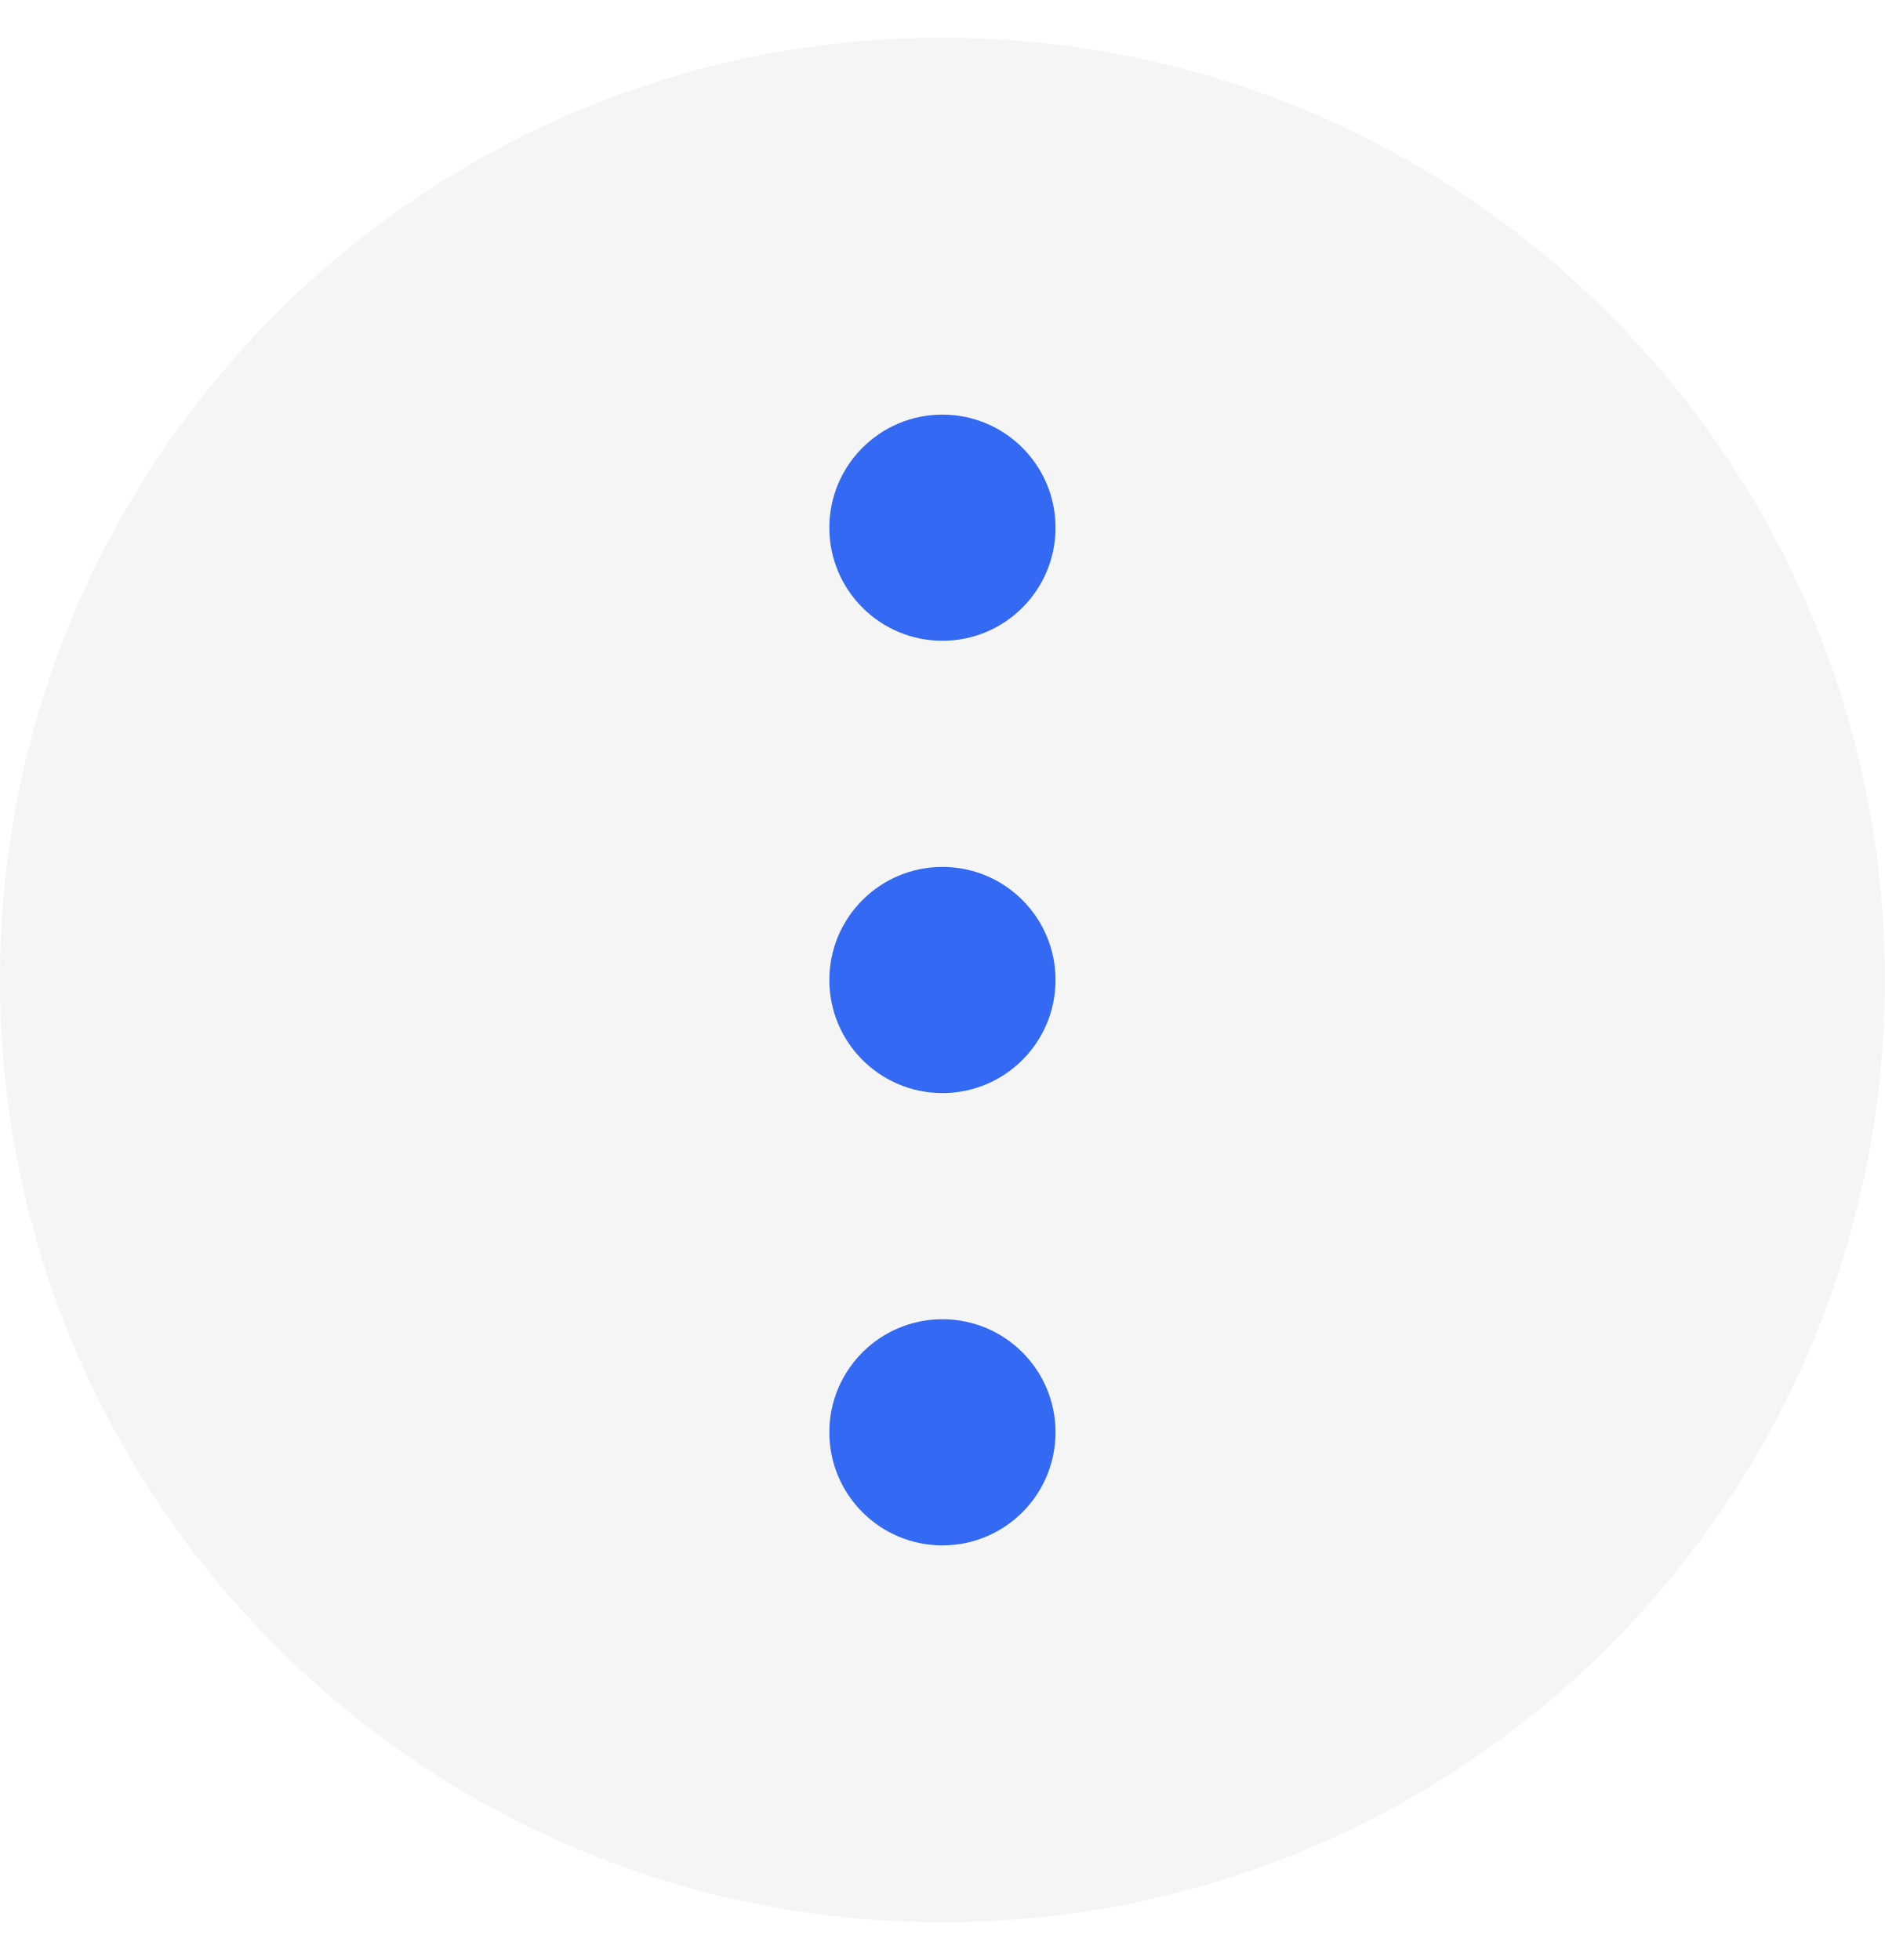
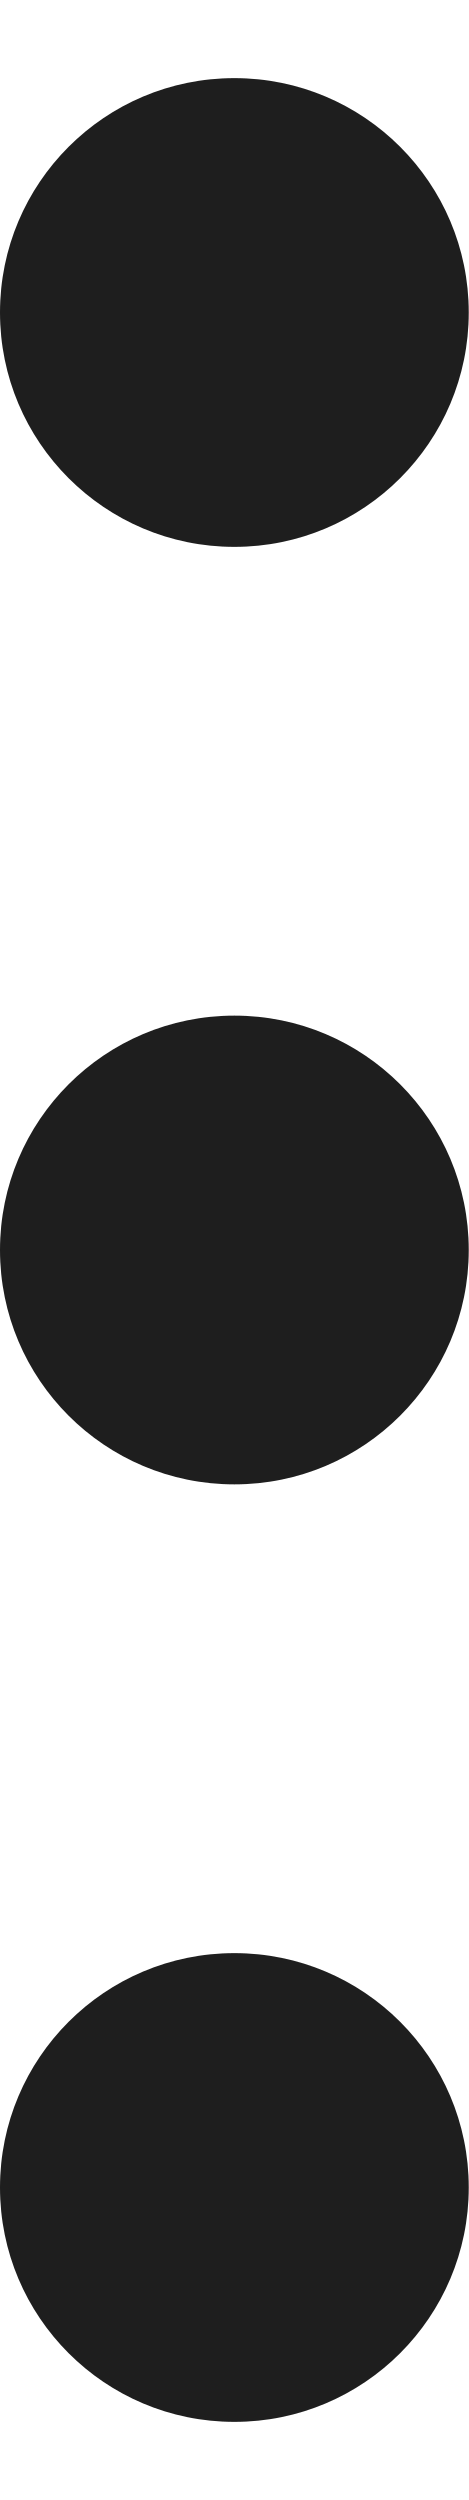
- <svg xmlns="http://www.w3.org/2000/svg" width="25" height="26" viewBox="0 0 25 26" fill="none">
-   <circle cx="12.5" cy="13" r="12.5" fill="#F5F5F5" />
-   <circle cx="12.5" cy="7" r="1.5" fill="#3369F3" />
-   <circle cx="12.5" cy="13" r="1.5" fill="#3369F3" />
-   <circle cx="12.5" cy="19" r="1.5" fill="#3369F3" />
+ <svg xmlns="http://www.w3.org/2000/svg" width="3" height="16" viewBox="0 0 3 16" fill="none">
+   <circle cx="1.5" cy="2" r="1.5" fill="#1E1E1E" />
+   <circle cx="1.5" cy="8" r="1.5" fill="#1E1E1E" />
+   <circle cx="1.5" cy="14" r="1.5" fill="#1E1E1E" />
</svg>
